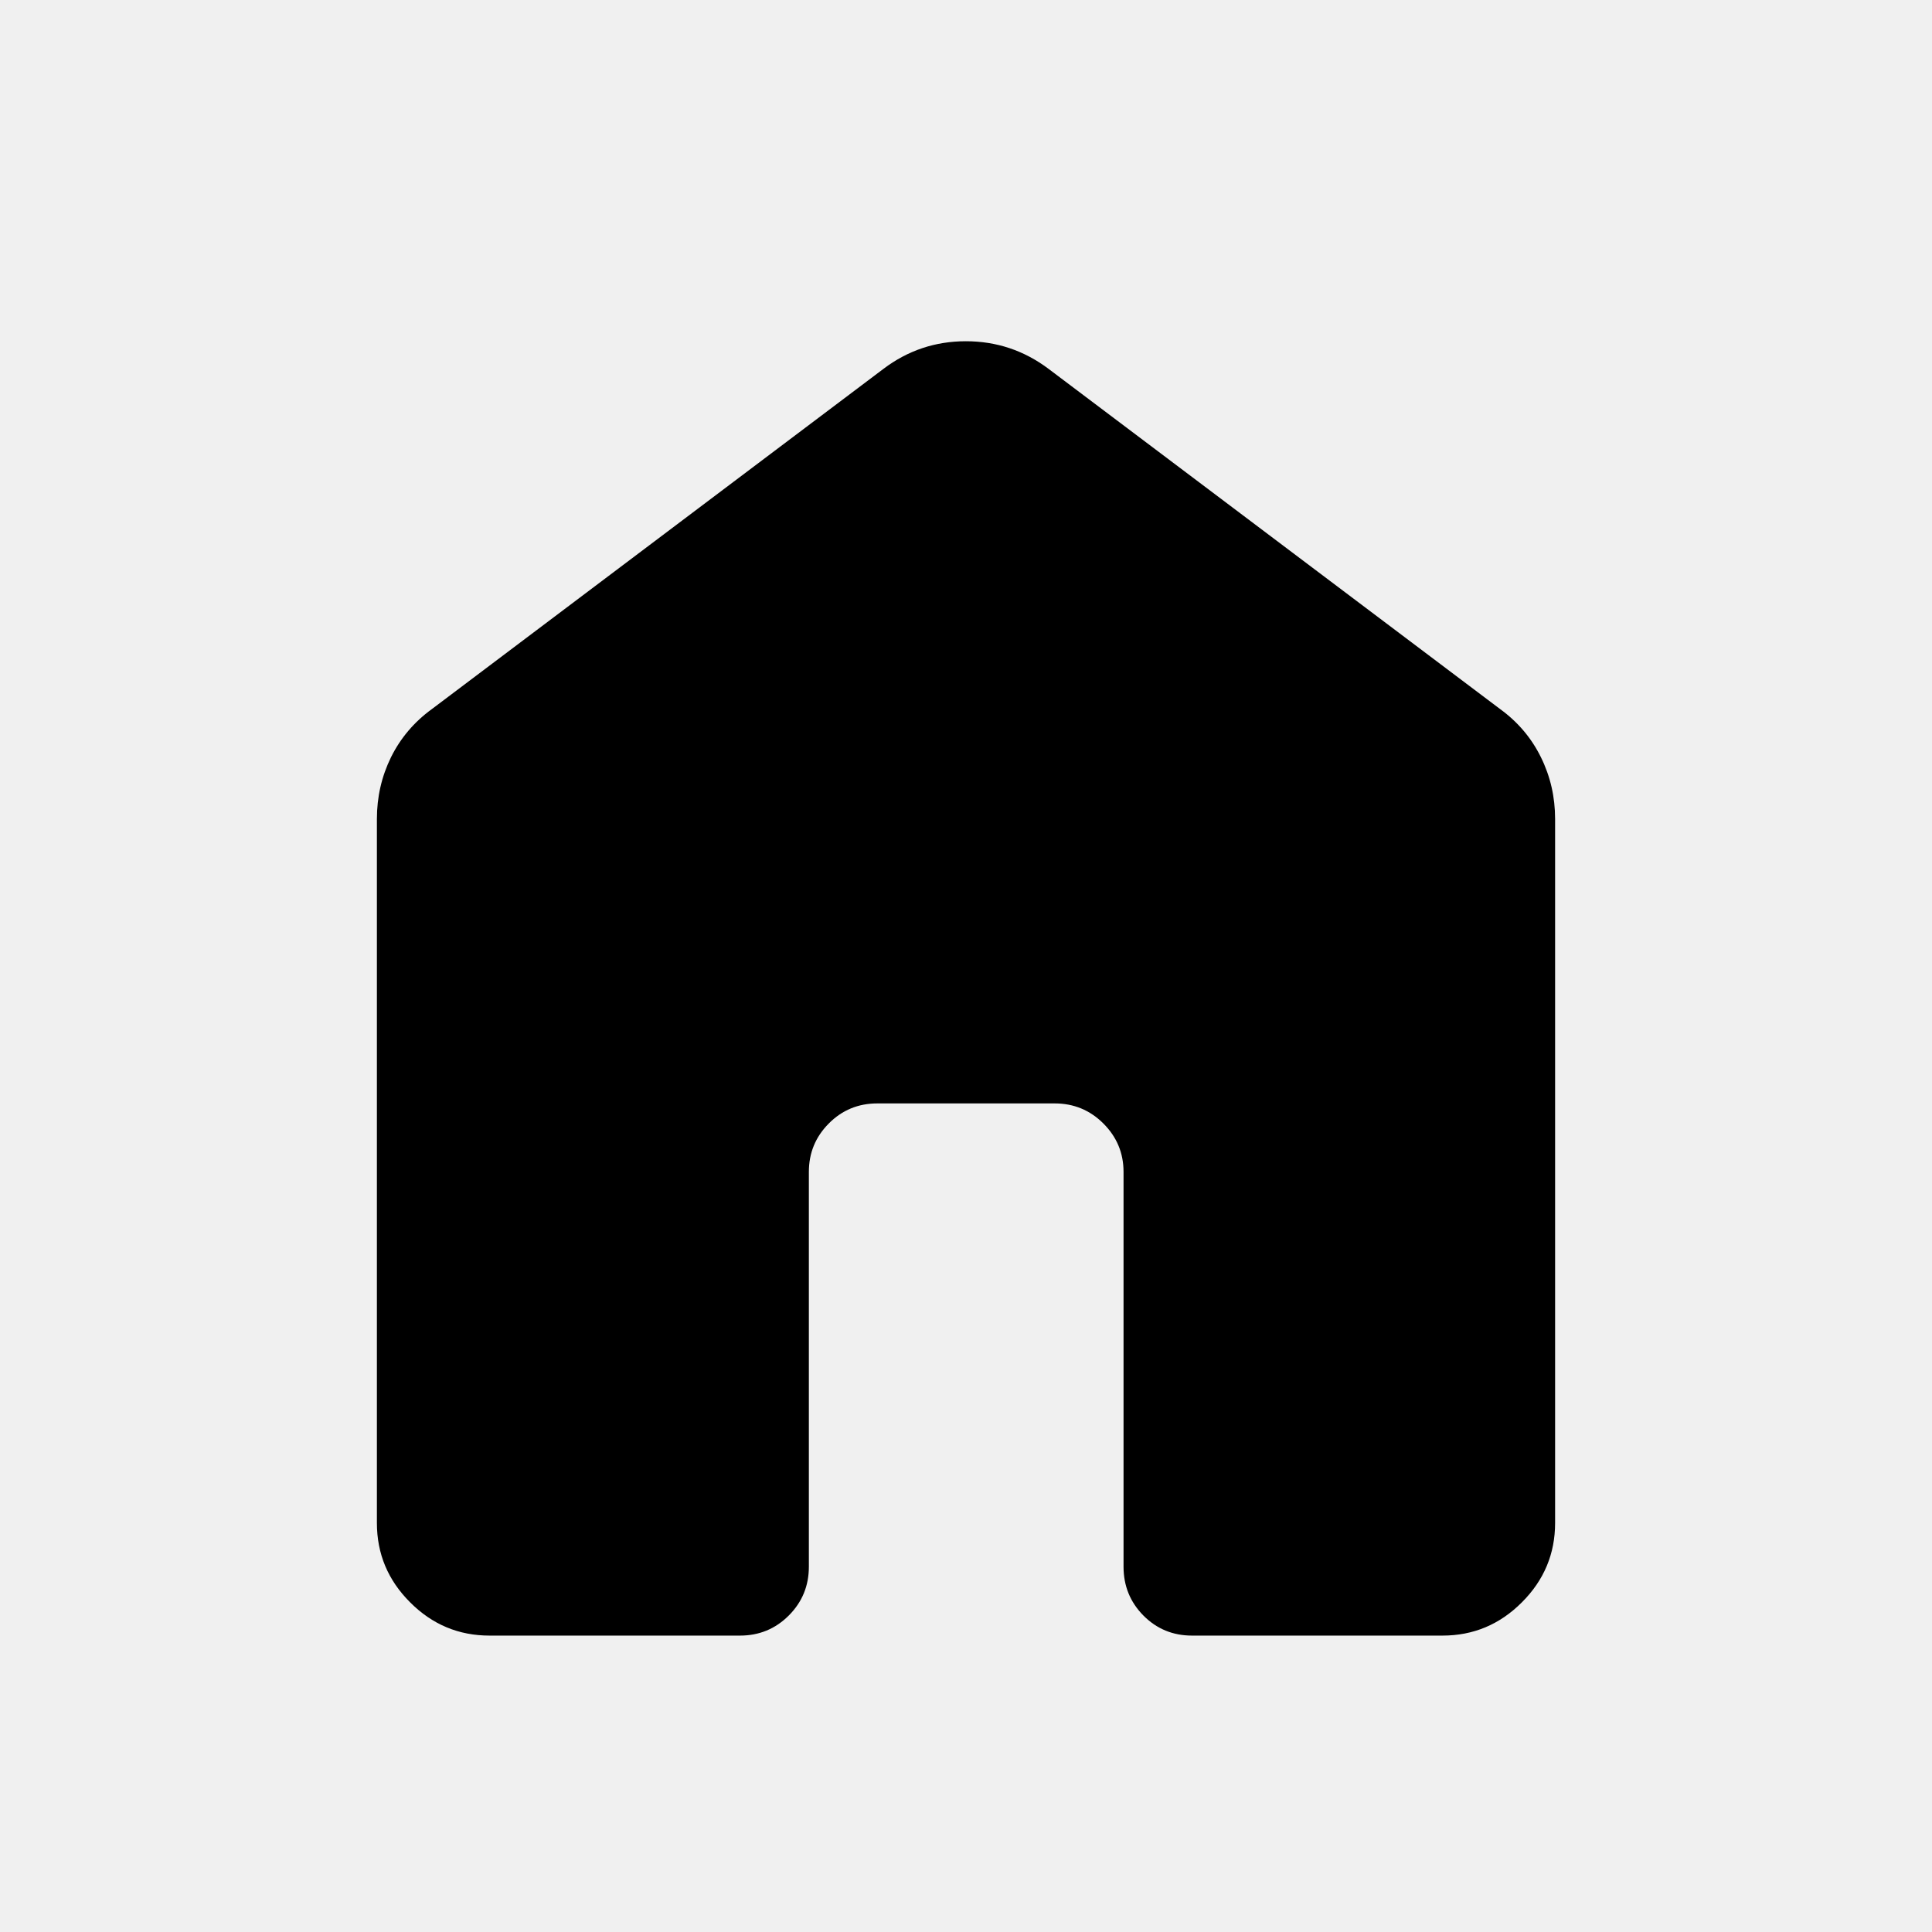
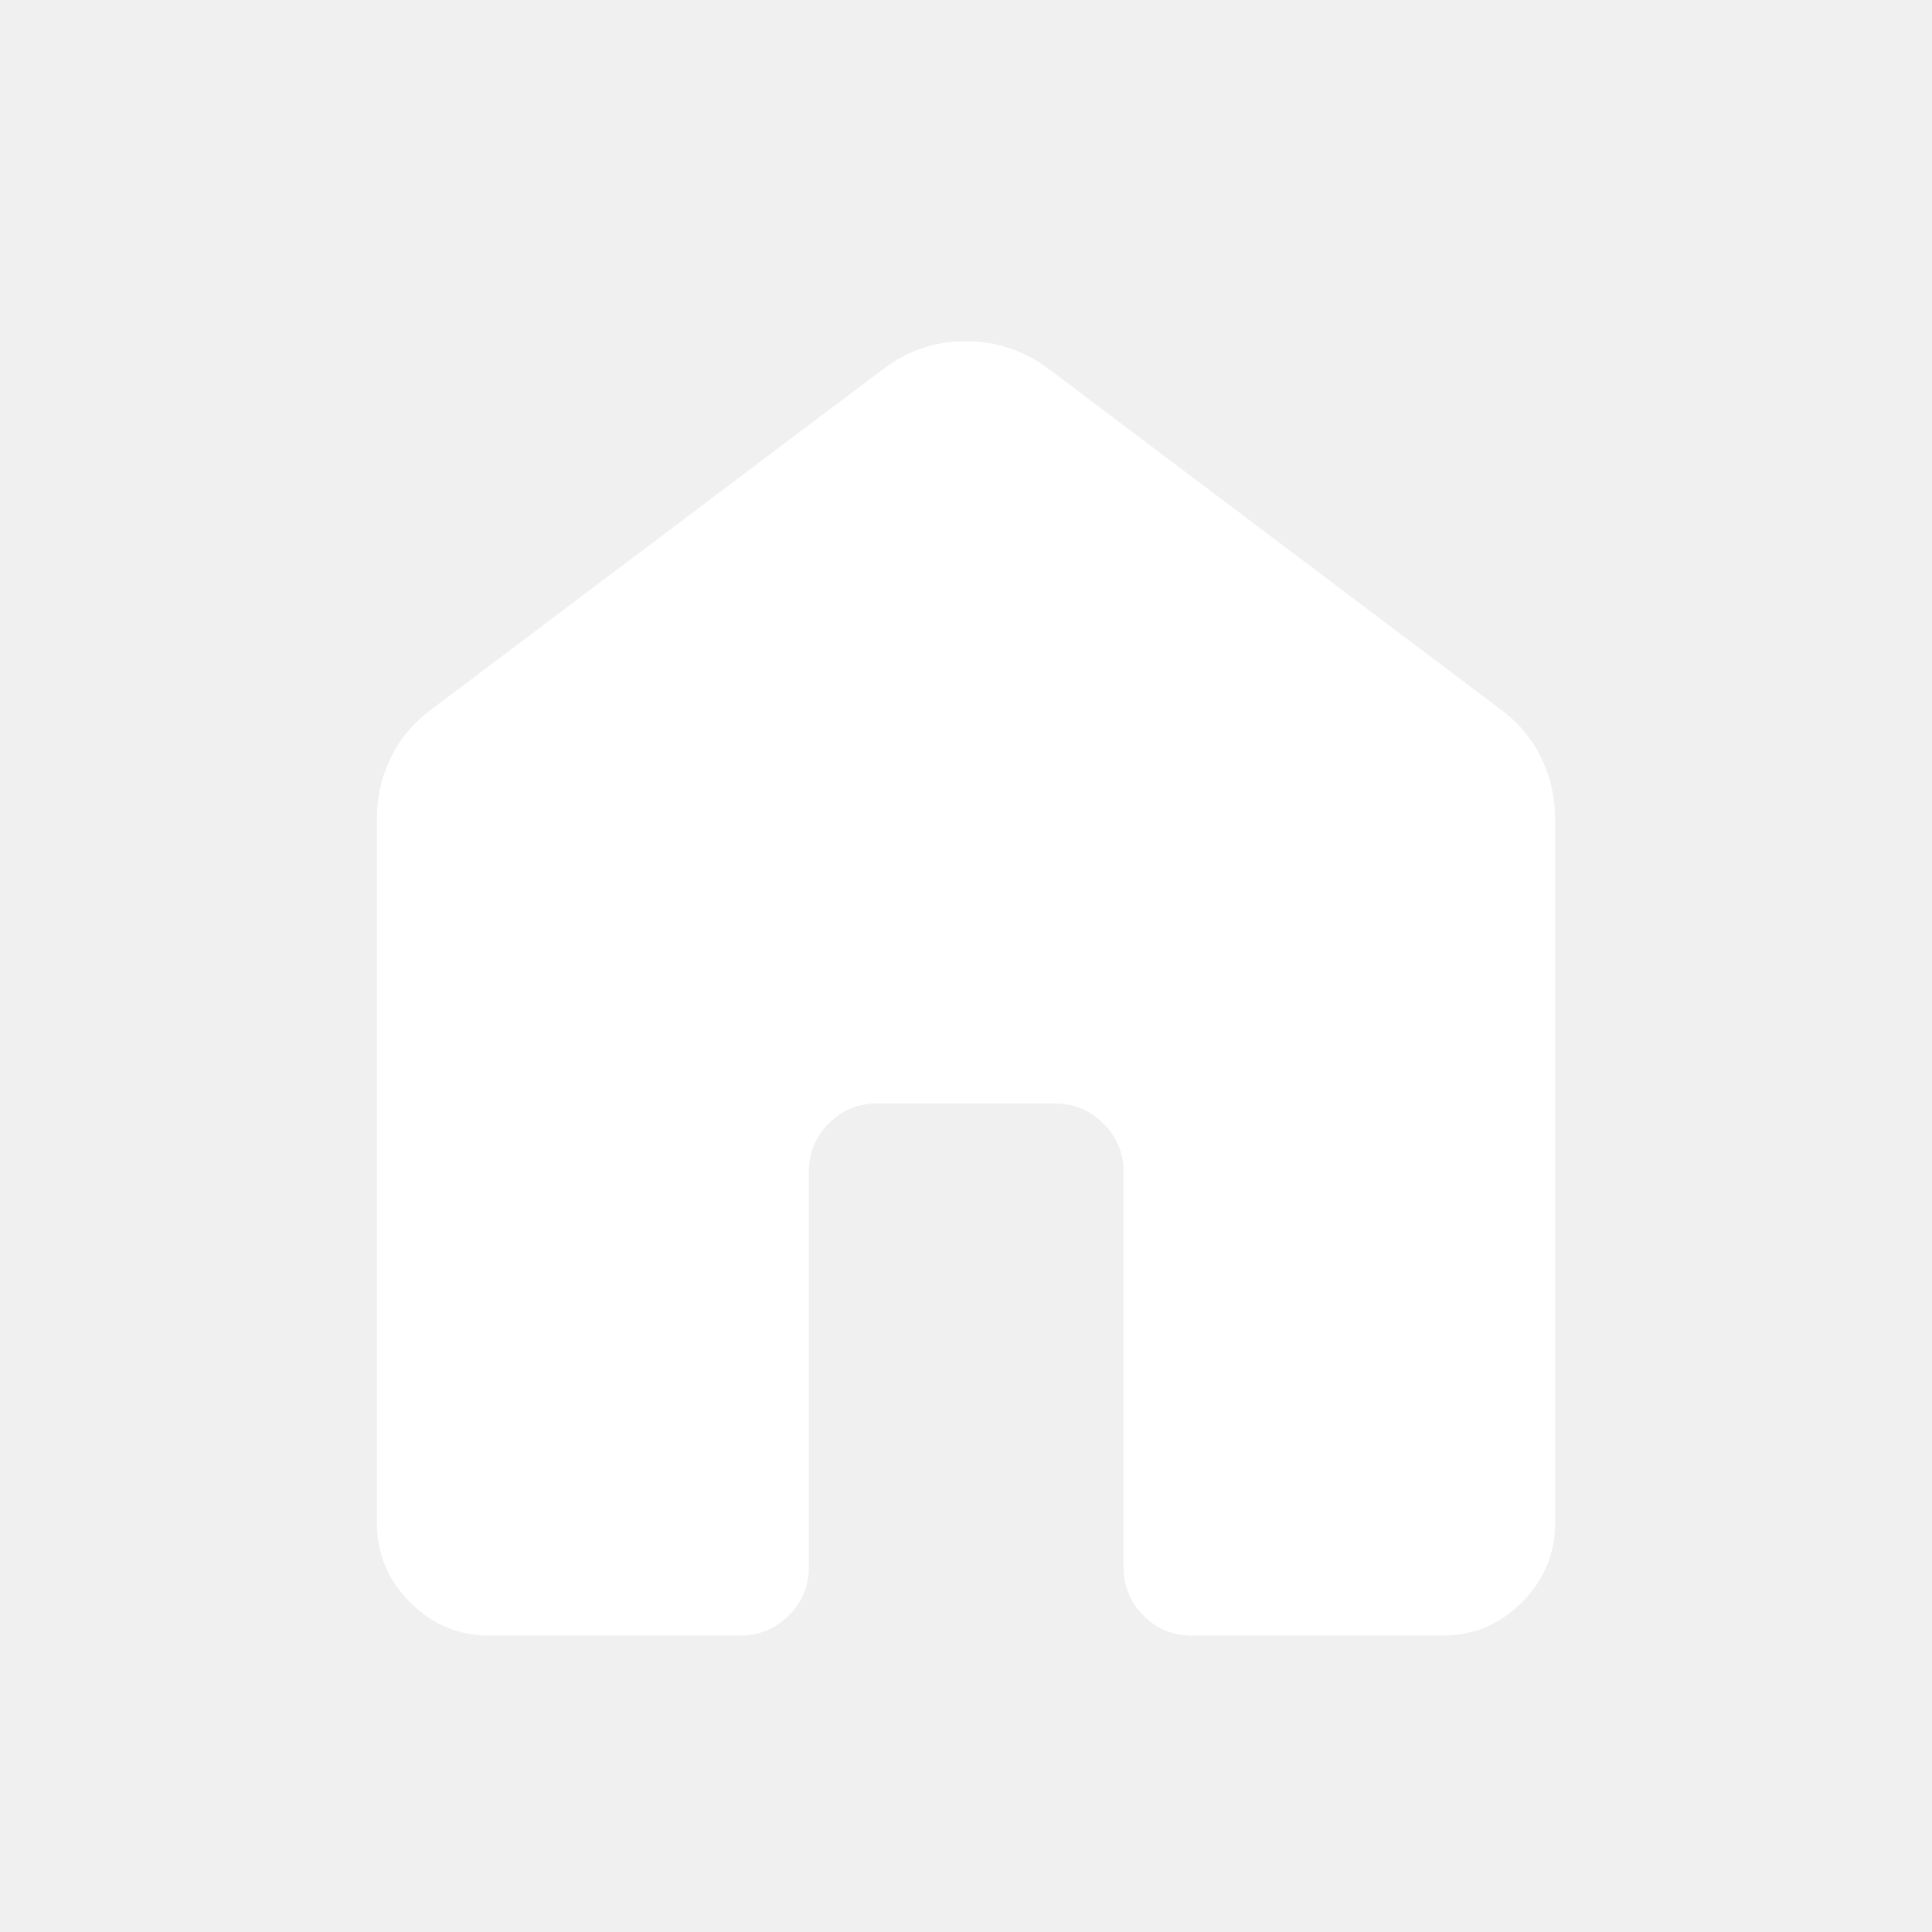
<svg xmlns="http://www.w3.org/2000/svg" width="24" height="24" viewBox="0 0 24 24" fill="none">
-   <path d="M4.682 18.919V10.174C4.682 9.901 4.74 9.646 4.857 9.407C4.975 9.169 5.144 8.969 5.364 8.809L10.976 4.581C11.278 4.353 11.619 4.239 11.998 4.239C12.378 4.239 12.72 4.353 13.024 4.581L18.636 8.809C18.856 8.969 19.025 9.169 19.142 9.407C19.26 9.646 19.318 9.901 19.318 10.174V18.919C19.318 19.301 19.181 19.63 18.905 19.905C18.63 20.181 18.301 20.318 17.919 20.318H14.808C14.57 20.318 14.369 20.235 14.204 20.069C14.039 19.902 13.957 19.7 13.957 19.462V14.558C13.957 14.323 13.873 14.123 13.707 13.957C13.54 13.79 13.338 13.707 13.101 13.707H10.899C10.662 13.707 10.46 13.79 10.295 13.957C10.13 14.123 10.048 14.323 10.048 14.558V19.462C10.048 19.7 9.965 19.902 9.798 20.069C9.632 20.235 9.43 20.318 9.192 20.318H6.081C5.699 20.318 5.37 20.181 5.095 19.905C4.819 19.63 4.682 19.301 4.682 18.919Z" fill="black" />
+   <path d="M4.682 18.919V10.174C4.682 9.901 4.74 9.646 4.857 9.407C4.975 9.169 5.144 8.969 5.364 8.809L10.976 4.581C11.278 4.353 11.619 4.239 11.998 4.239C12.378 4.239 12.72 4.353 13.024 4.581L18.636 8.809C18.856 8.969 19.025 9.169 19.142 9.407C19.26 9.646 19.318 9.901 19.318 10.174V18.919C19.318 19.301 19.181 19.63 18.905 19.905C18.63 20.181 18.301 20.318 17.919 20.318H14.808C14.57 20.318 14.369 20.235 14.204 20.069C14.039 19.902 13.957 19.7 13.957 19.462V14.558C13.957 14.323 13.873 14.123 13.707 13.957C13.54 13.79 13.338 13.707 13.101 13.707H10.899C10.662 13.707 10.46 13.79 10.295 13.957C10.13 14.123 10.048 14.323 10.048 14.558V19.462C10.048 19.7 9.965 19.902 9.798 20.069C9.632 20.235 9.43 20.318 9.192 20.318H6.081C5.699 20.318 5.37 20.181 5.095 19.905C4.819 19.63 4.682 19.301 4.682 18.919Z" fill="white" />
</svg>
